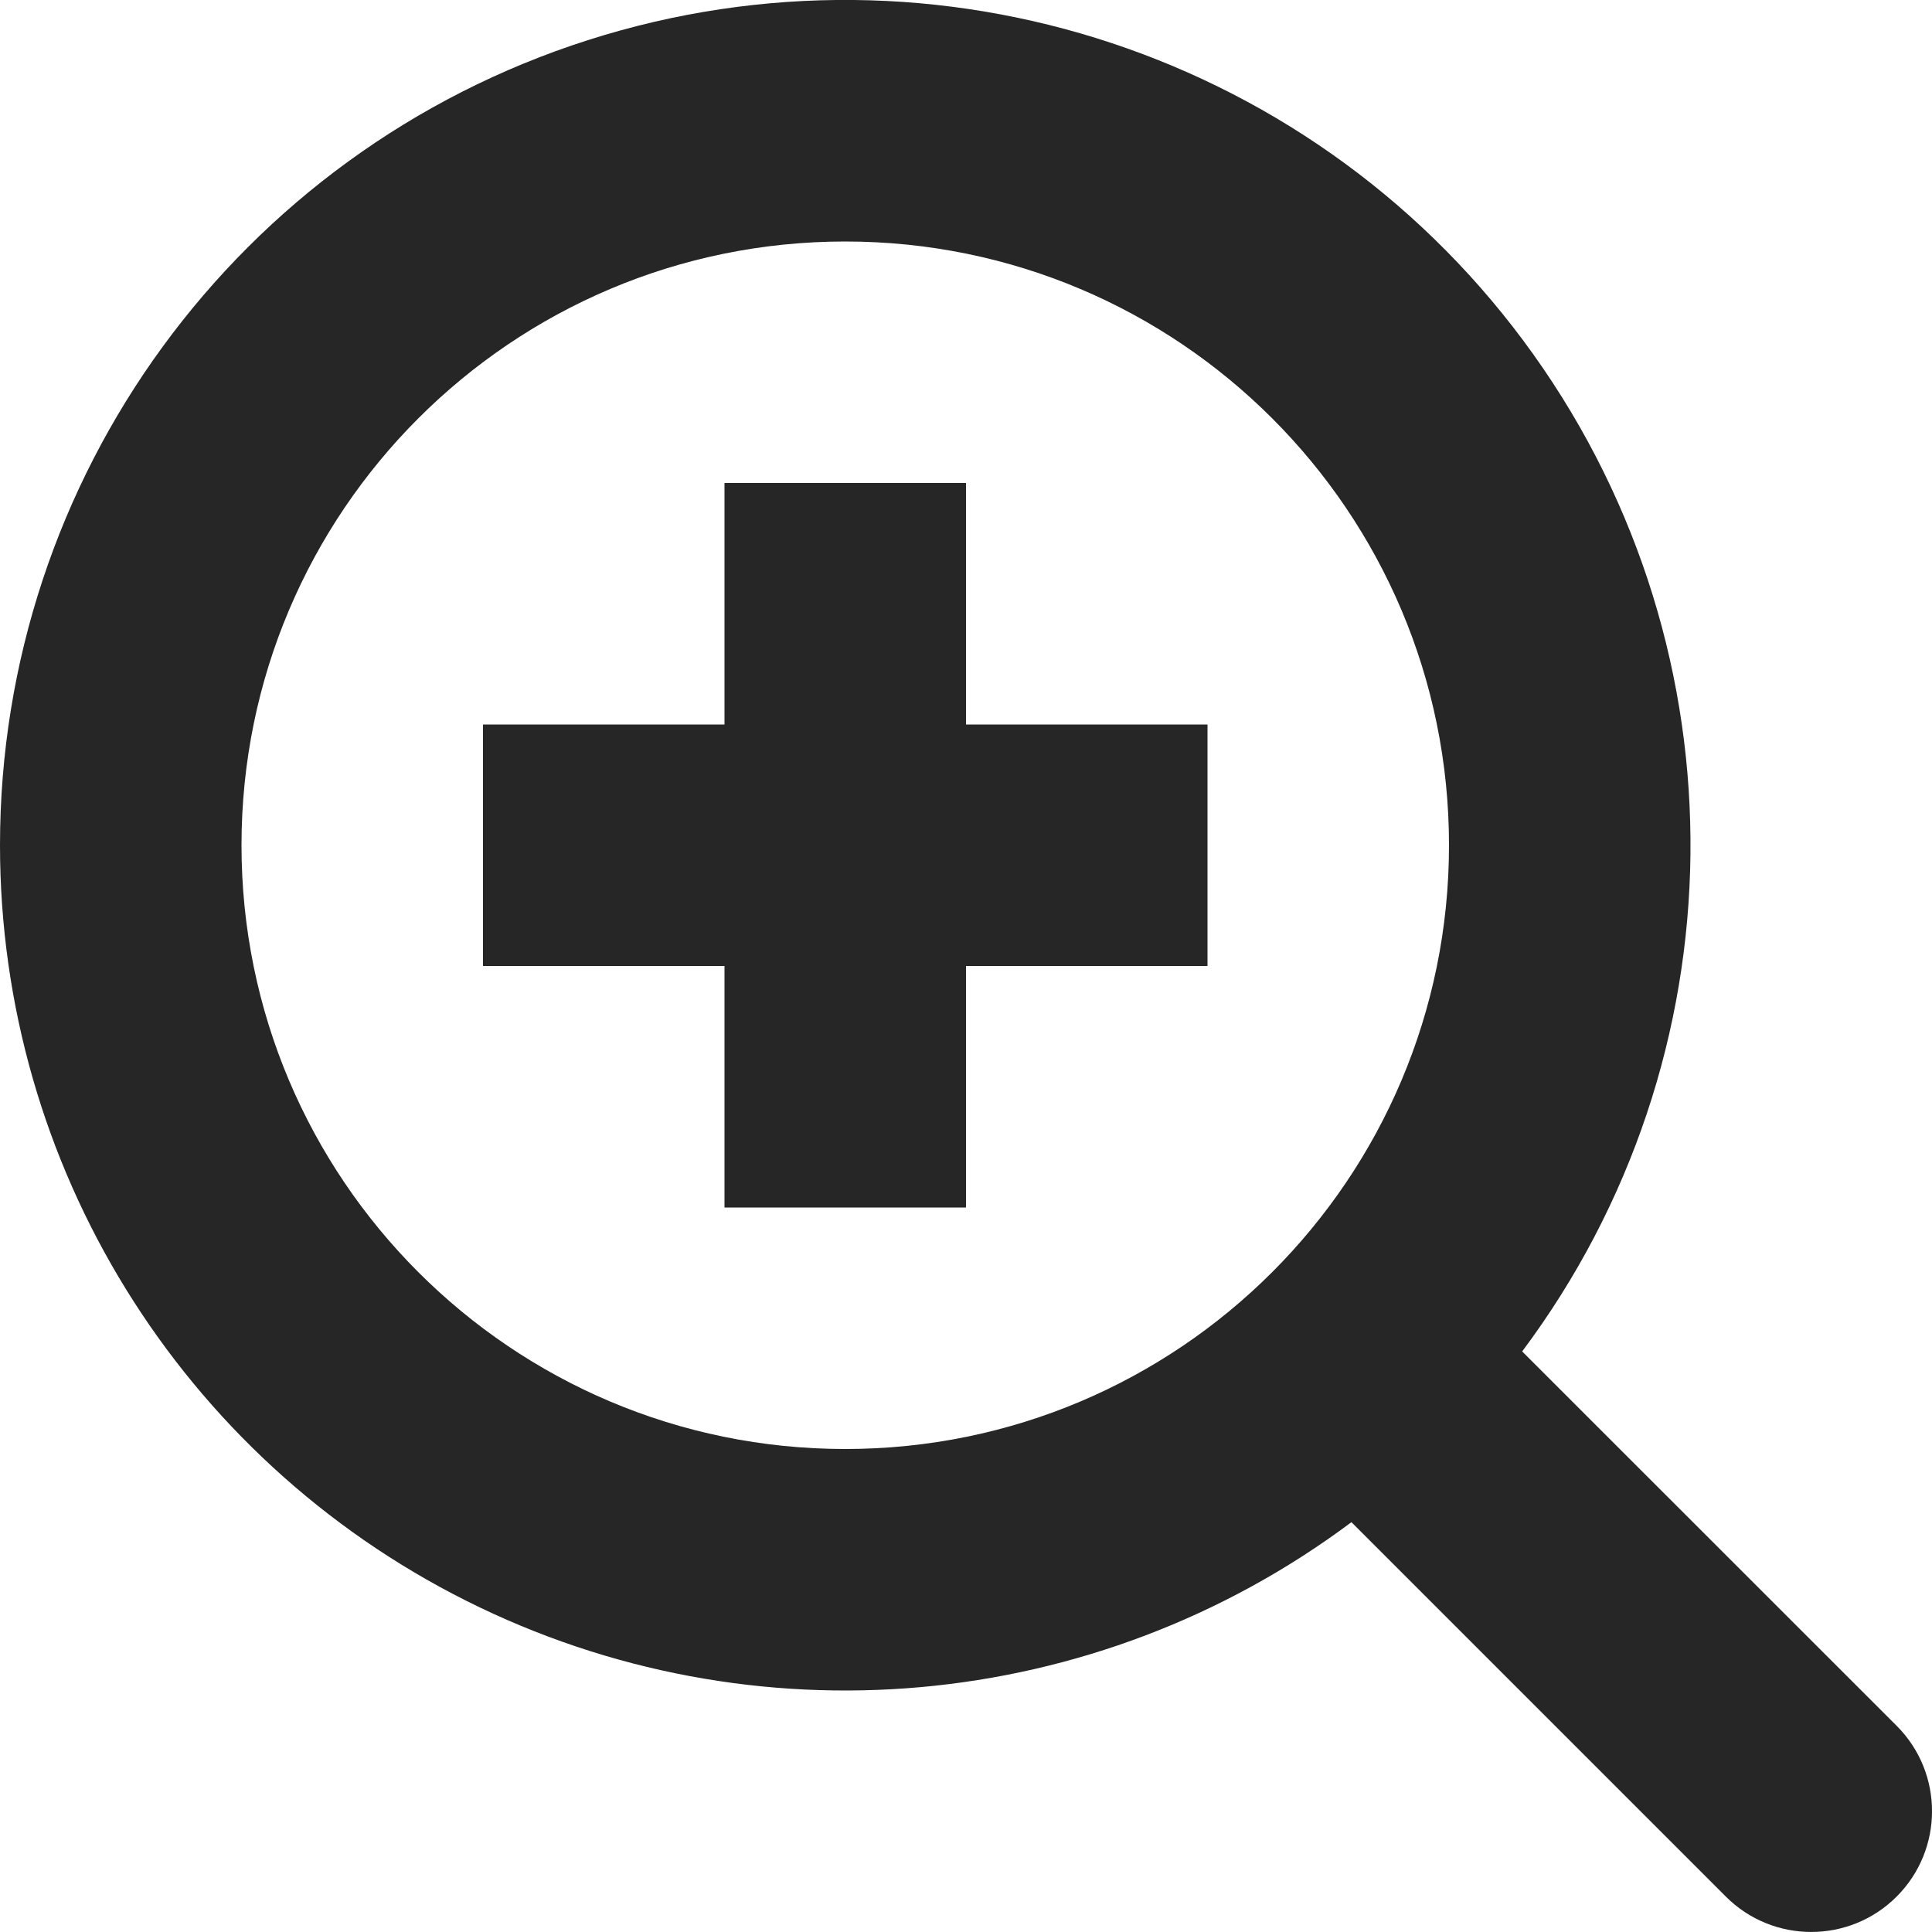
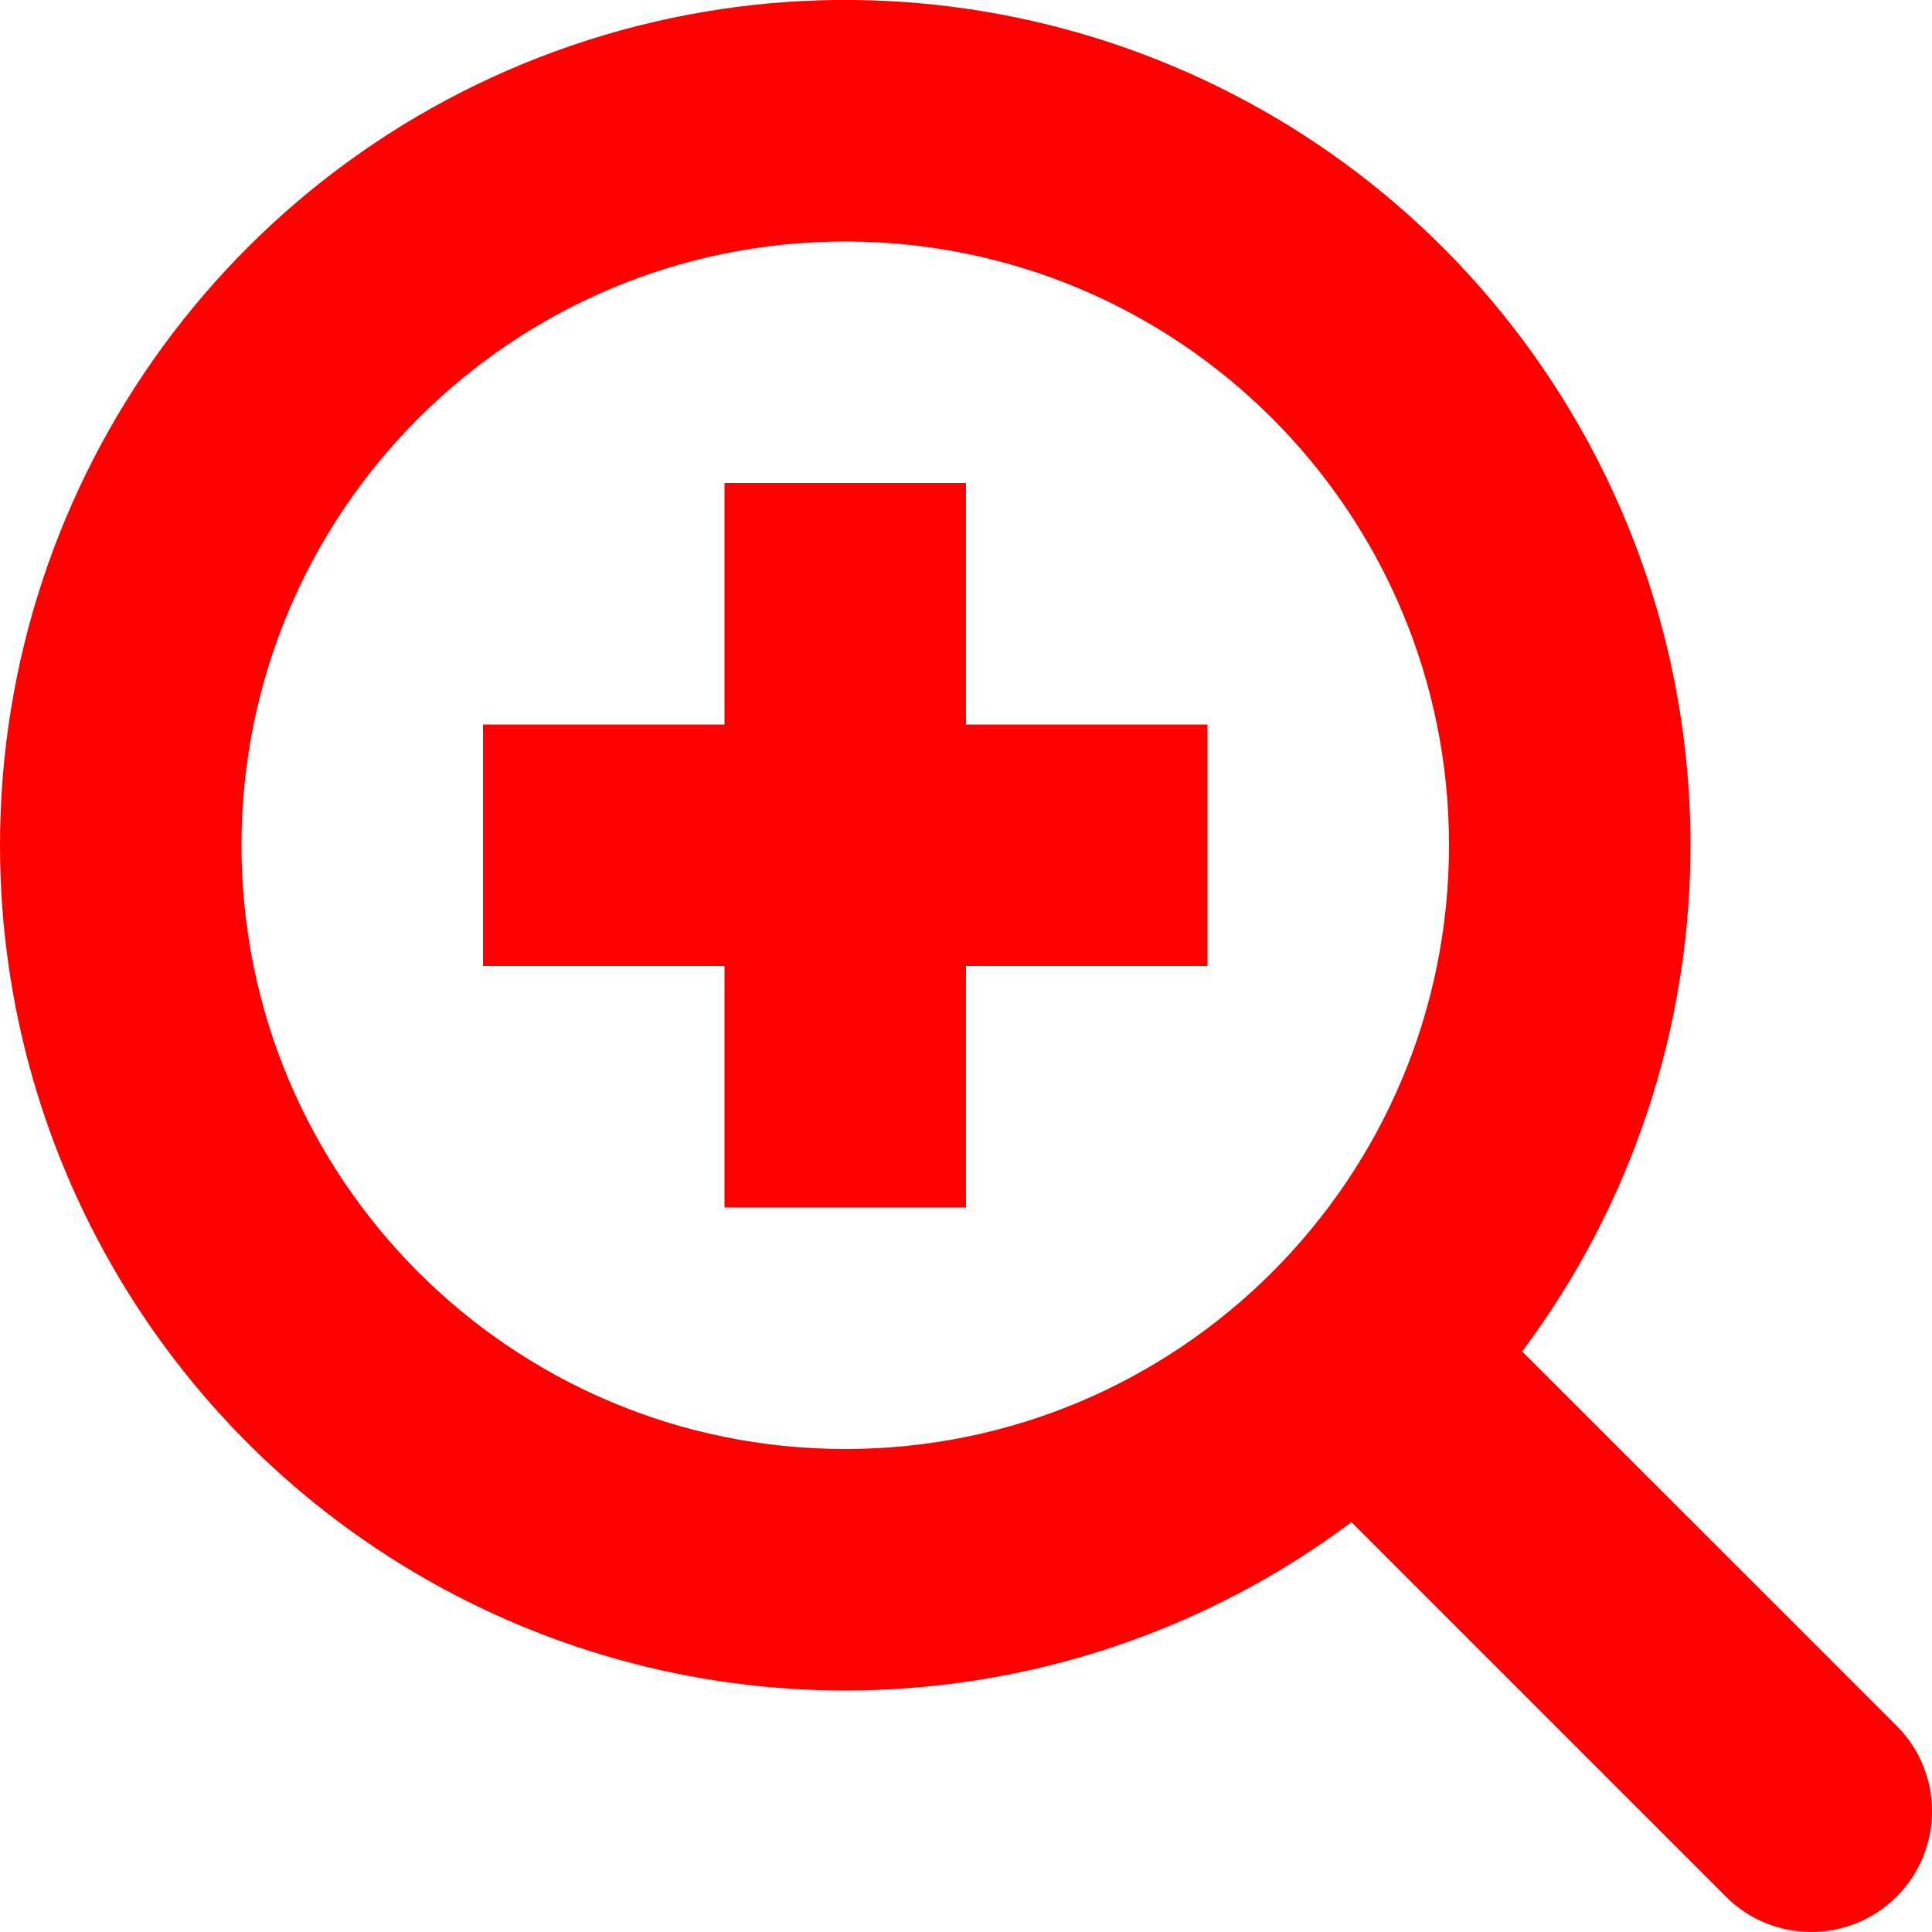
<svg xmlns="http://www.w3.org/2000/svg" t="1638782250285" class="icon" viewBox="0 0 1024 1024" version="1.1" p-id="2313" width="200" height="200">
  <defs>
    <style type="text/css" />
  </defs>
-   <path d="M1005.312 914.752l-198.528-198.464A448 448 0 1 0 0 448a448 448 0 0 0 716.288 358.784l198.4 198.4a64 64 0 1 0 90.624-90.432zM384 384H256v128h128v128h128V512h128V384H512V256H384v128z m64 384A320 320 0 1 1 448 128a320 320 0 0 1 0 640z" fill="#262626" p-id="2314" />
+   <path d="M1005.312 914.752l-198.528-198.464A448 448 0 1 0 0 448a448 448 0 0 0 716.288 358.784l198.4 198.4a64 64 0 1 0 90.624-90.432zM384 384H256v128h128v128h128V512h128V384H512V256H384v128z m64 384A320 320 0 1 1 448 128a320 320 0 0 1 0 640z" p-id="2314" fill="red" />
</svg>
